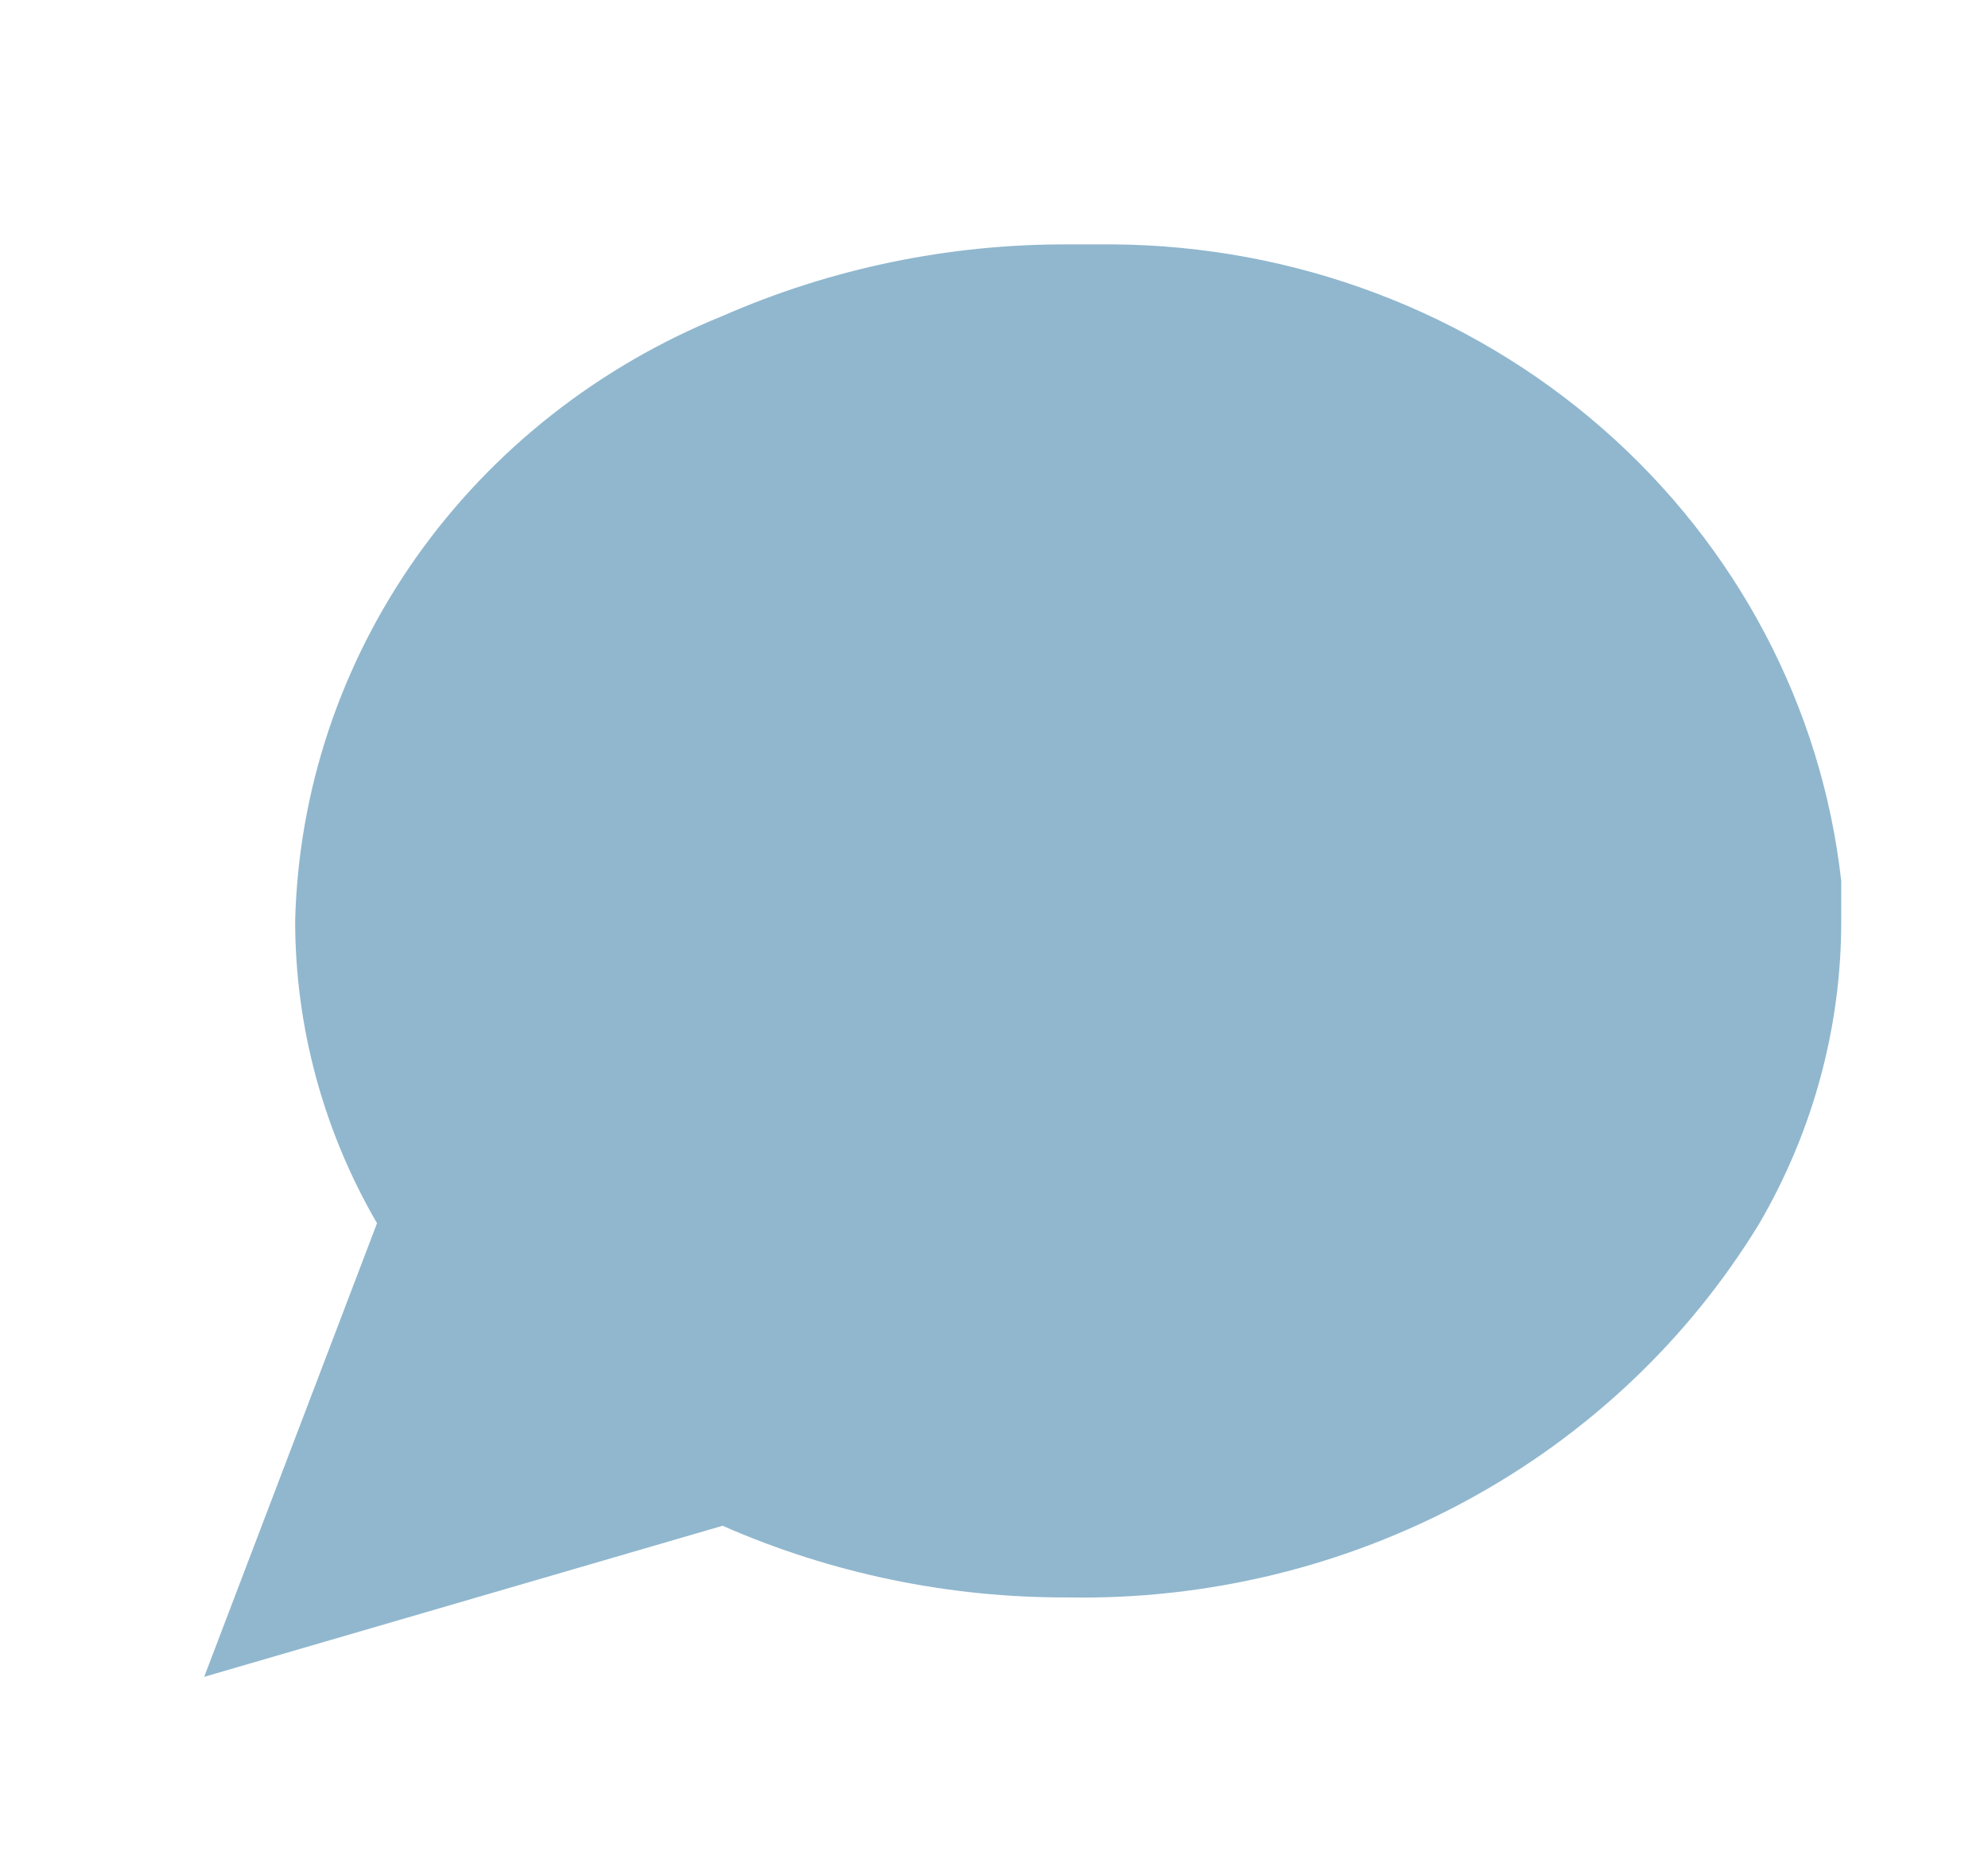
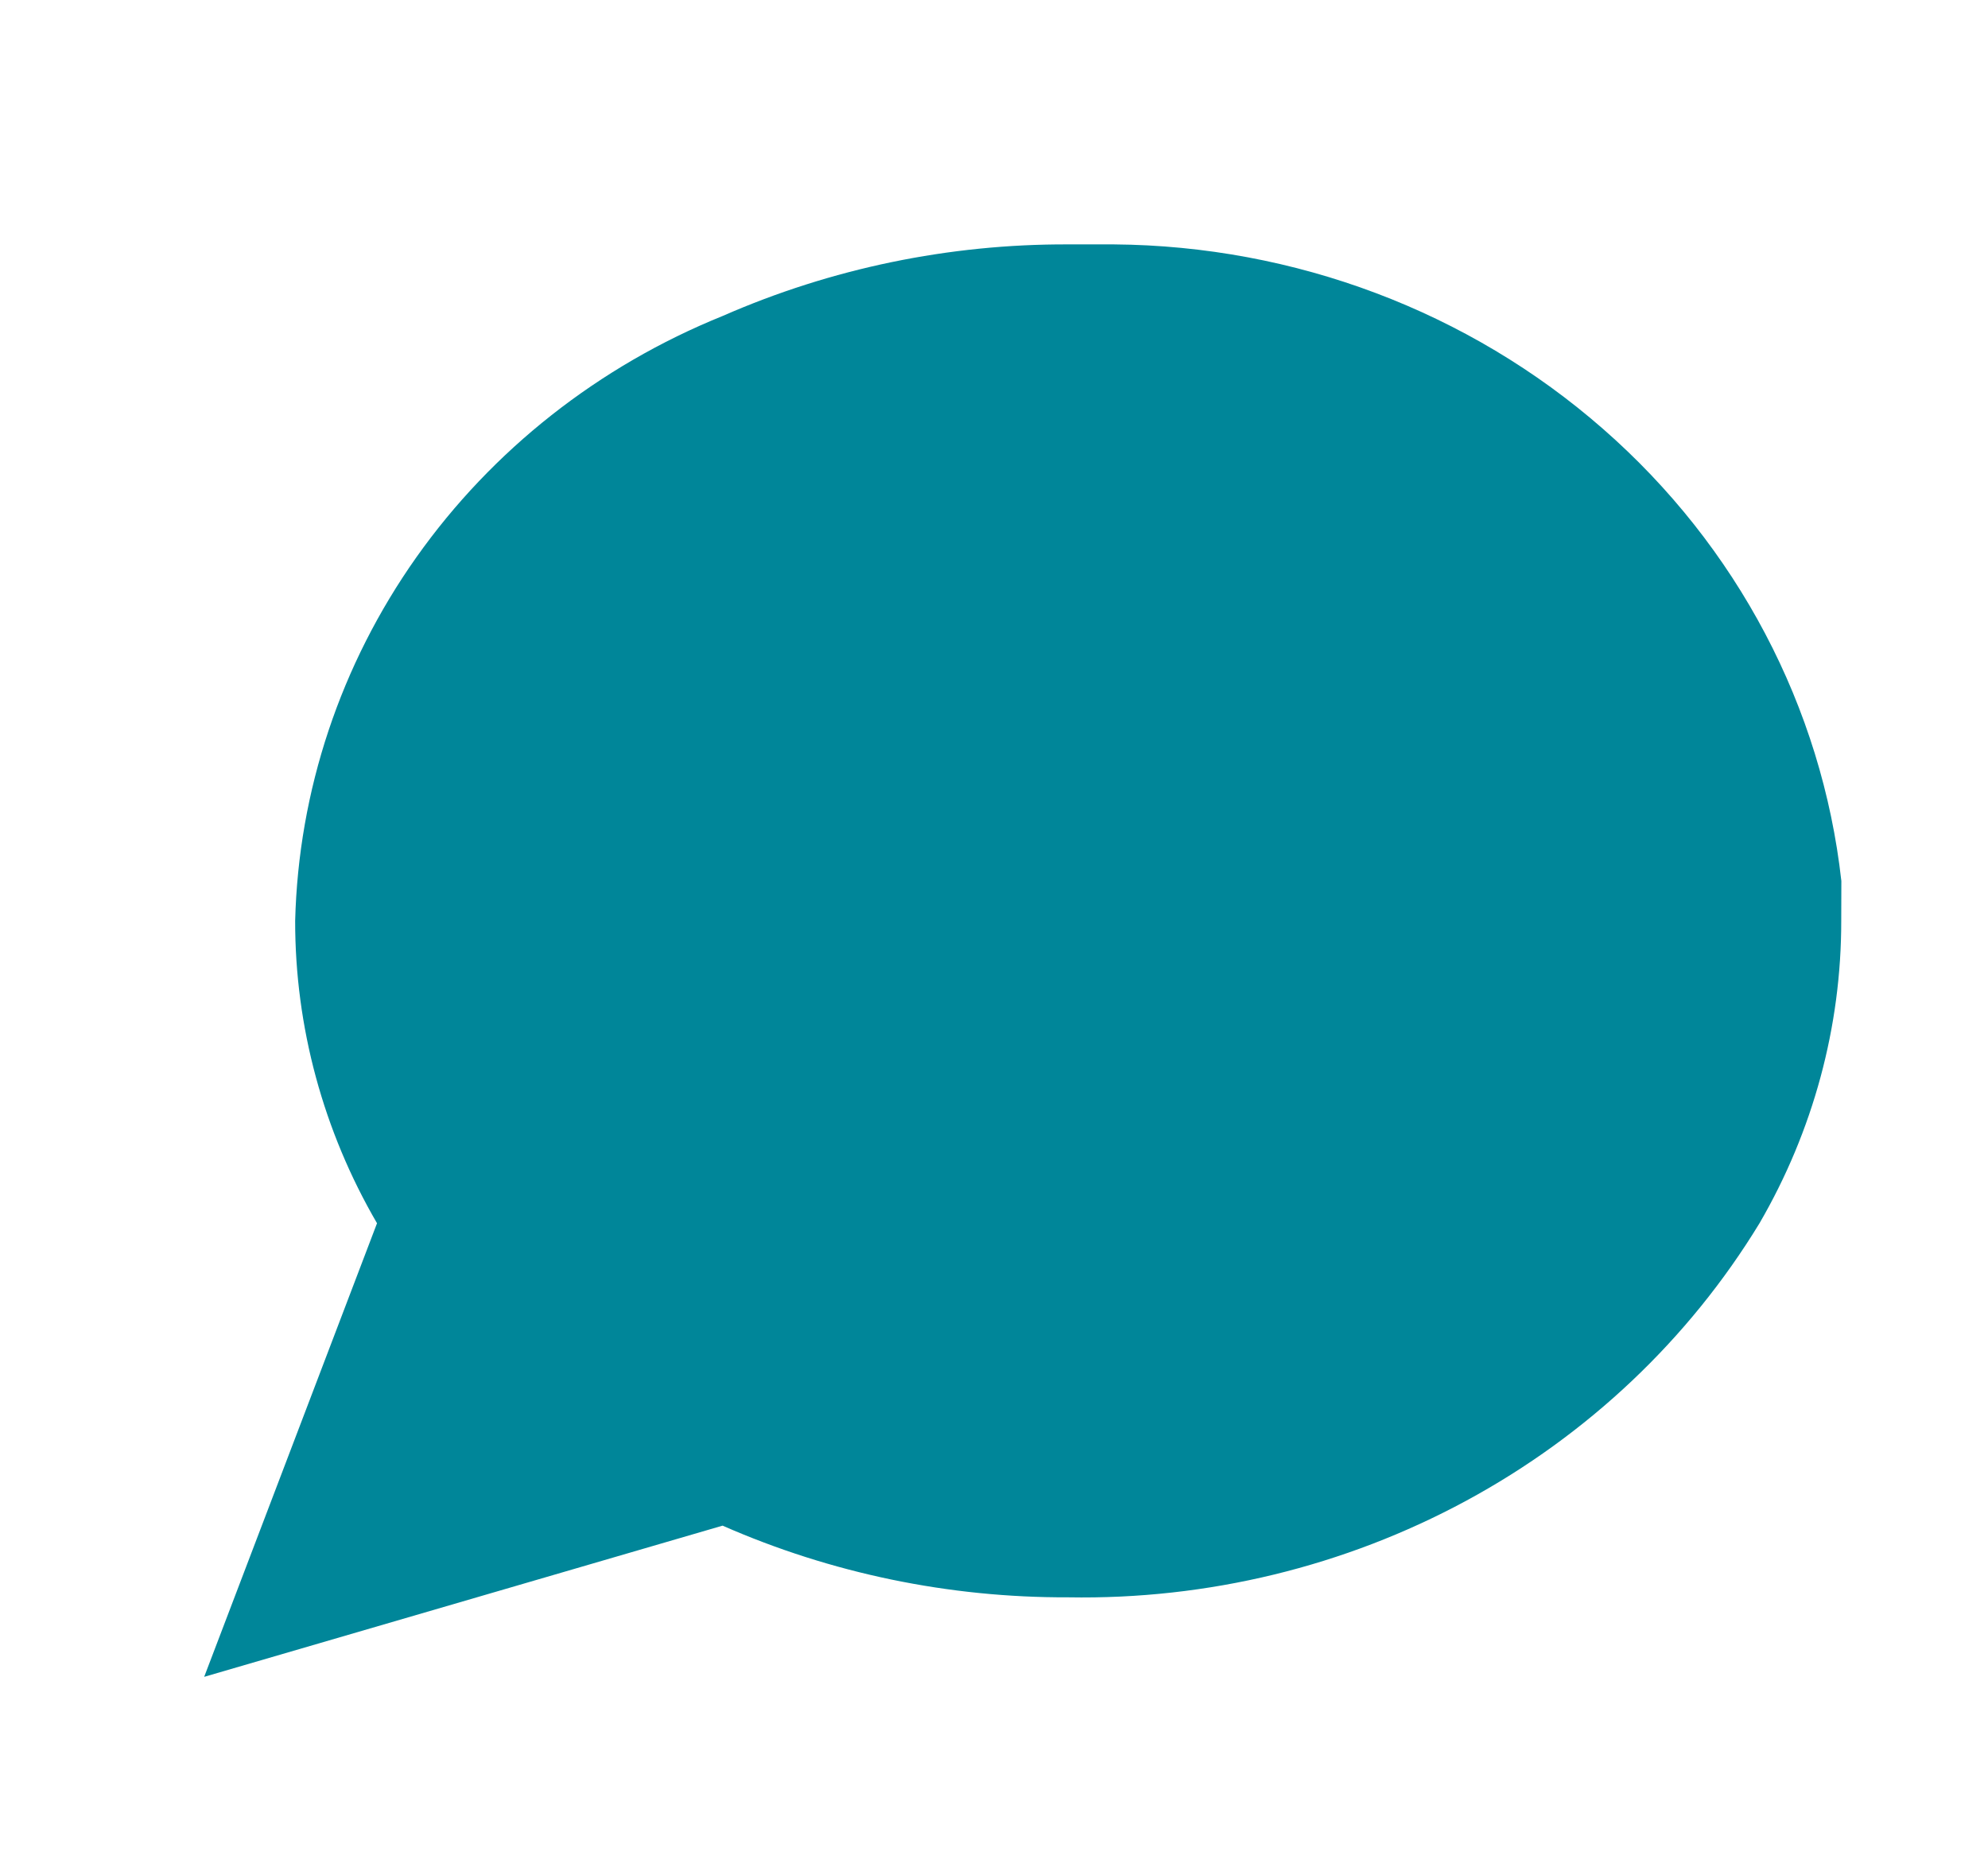
- <svg xmlns="http://www.w3.org/2000/svg" fill="none" height="16" viewBox="0 0 17 16" width="17">
-   <path d="m15.745 7.875c.001.906-.24 1.797-.7 2.587-.604.992-1.469 1.811-2.508 2.373-1.039.562-2.213.847-3.403.826-1.019.004-2.027-.205-2.955-.613l-4.433 1.292 1.478-3.879c-.459-.79-.7-1.681-.7-2.587.028-1.111.388-2.191 1.036-3.109.649-.918 1.559-1.634 2.619-2.063.928-.407 1.936-.616 2.955-.612h.389c1.547.012 3.036.573 4.183 1.577s1.873 2.38 2.039 3.868z" fill="#23719f" fill-opacity=".5" />
+ <svg xmlns="http://www.w3.org/2000/svg" width="17" height="16" viewBox="0 0 17 16" fill="none">
+   <path d="M15.745 7.875C15.746 8.78 15.505 9.671 15.046 10.461C14.442 11.453 13.577 12.272 12.538 12.834C11.499 13.396 10.325 13.681 9.135 13.66C8.116 13.664 7.107 13.455 6.179 13.047L1.746 14.34L3.224 10.461C2.764 9.671 2.523 8.78 2.524 7.875C2.552 6.763 2.912 5.683 3.561 4.765C4.21 3.848 5.119 3.131 6.18 2.702C7.108 2.295 8.116 2.086 9.136 2.09H9.525C11.072 2.102 12.56 2.663 13.707 3.667C14.855 4.67 15.58 6.047 15.746 7.534L15.745 7.875Z" fill="#008699" />
</svg>
